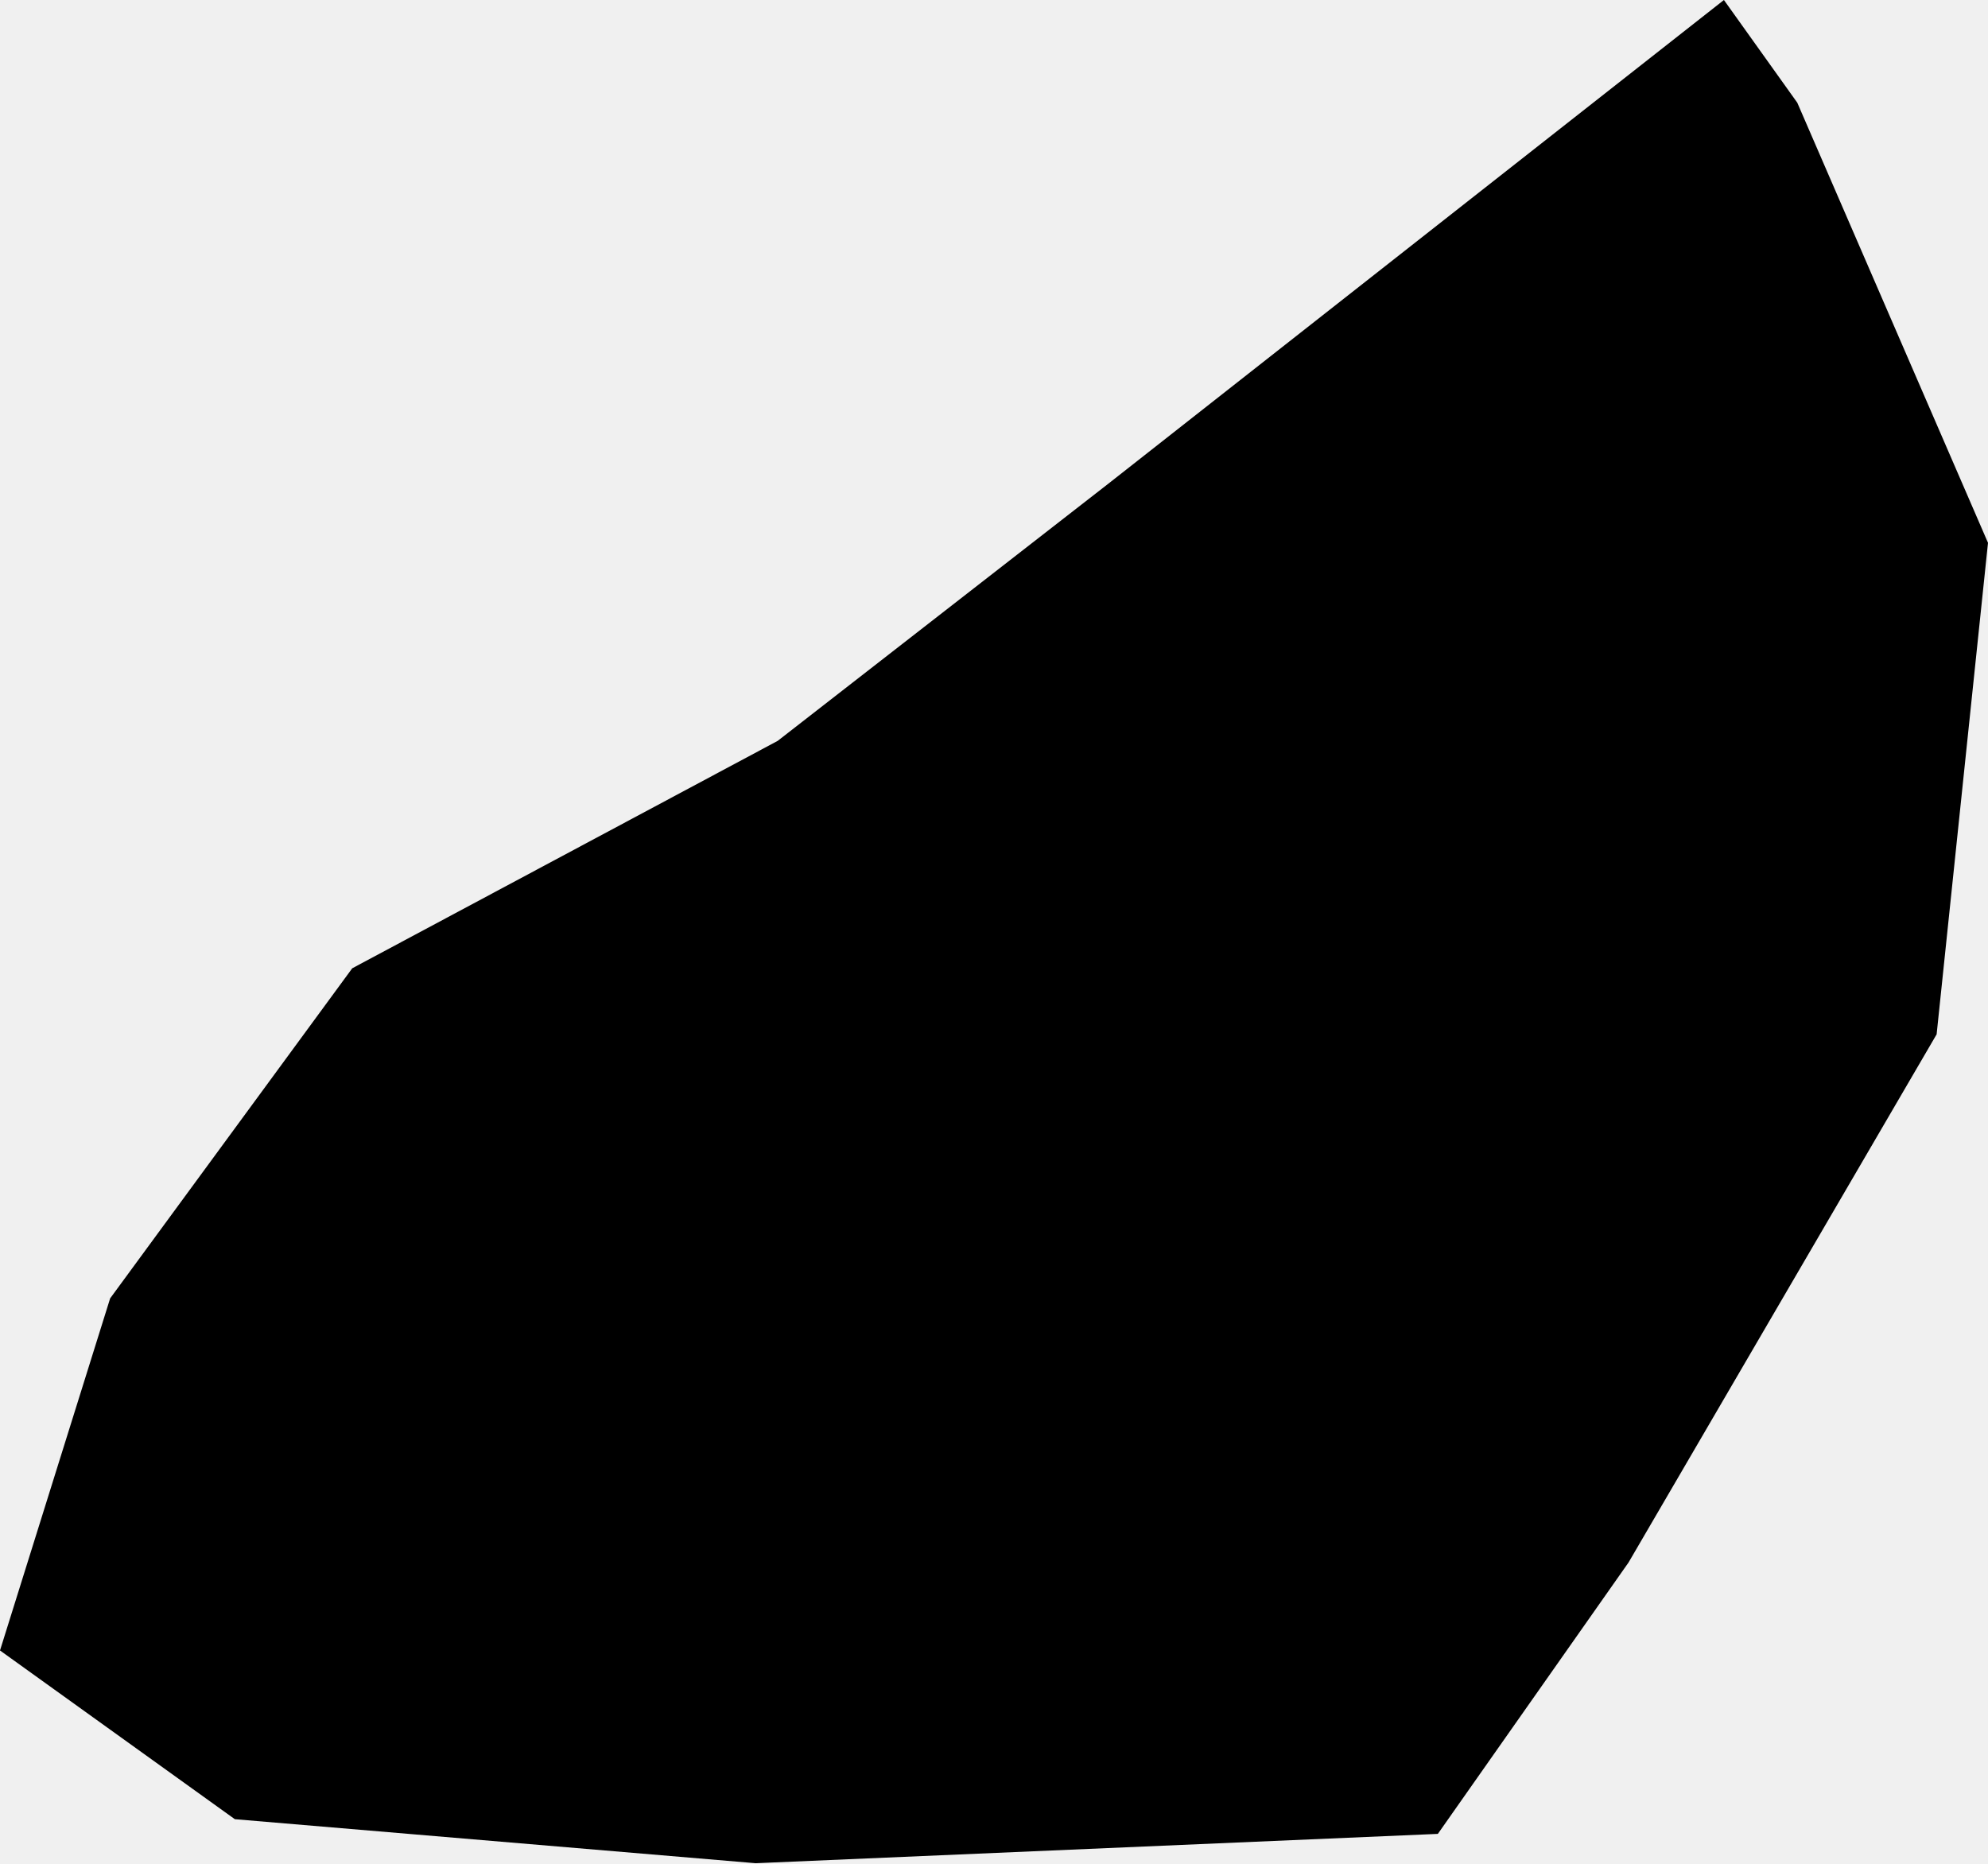
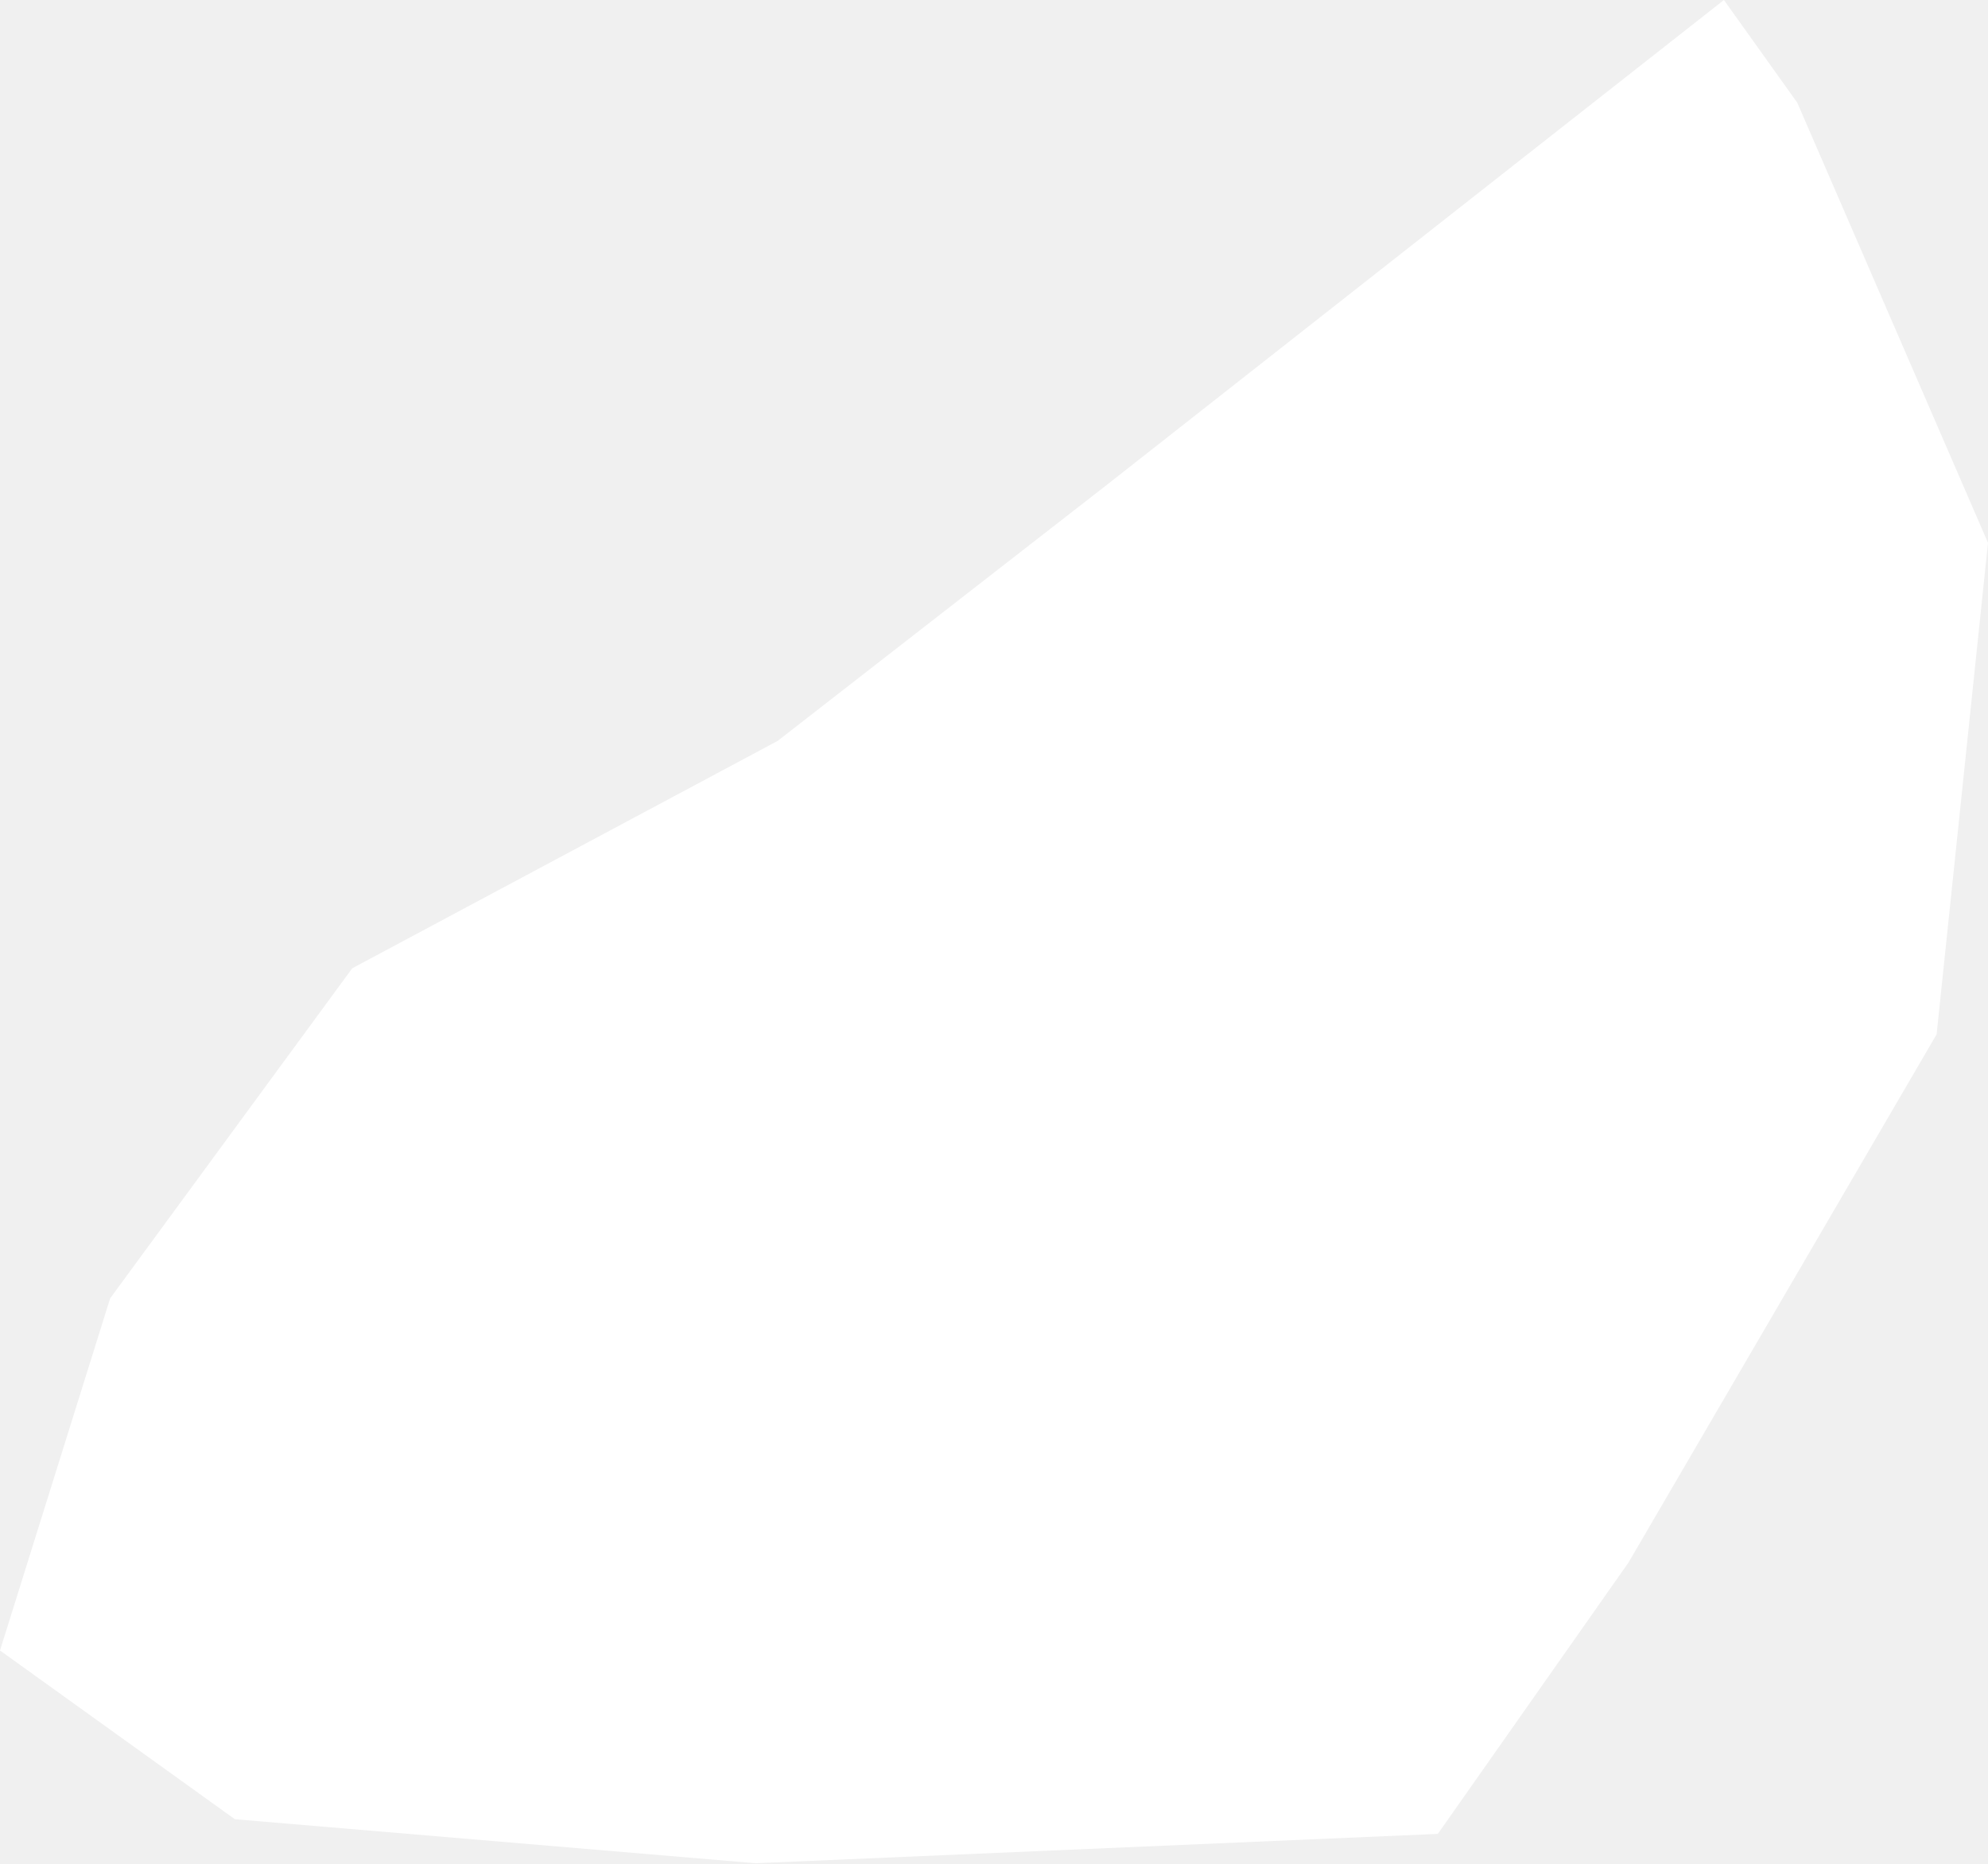
- <svg xmlns="http://www.w3.org/2000/svg" id="Layer_1" viewBox="0 0 584.78 548.06">
+ <svg xmlns="http://www.w3.org/2000/svg" id="Layer_1" fill="#ffffff" viewBox="0 0 584.78 548.06">
  <polygon points="0 485.48 32.4 381.91 103.61 284.82 228.75 217.93 325.85 142.41 507.1 0 528.68 30.21 584.78 159.67 569.67 304.24 479.05 459.59 422.95 539.43 222.28 548.06 69.08 535.11 0 485.48" />
</svg>
